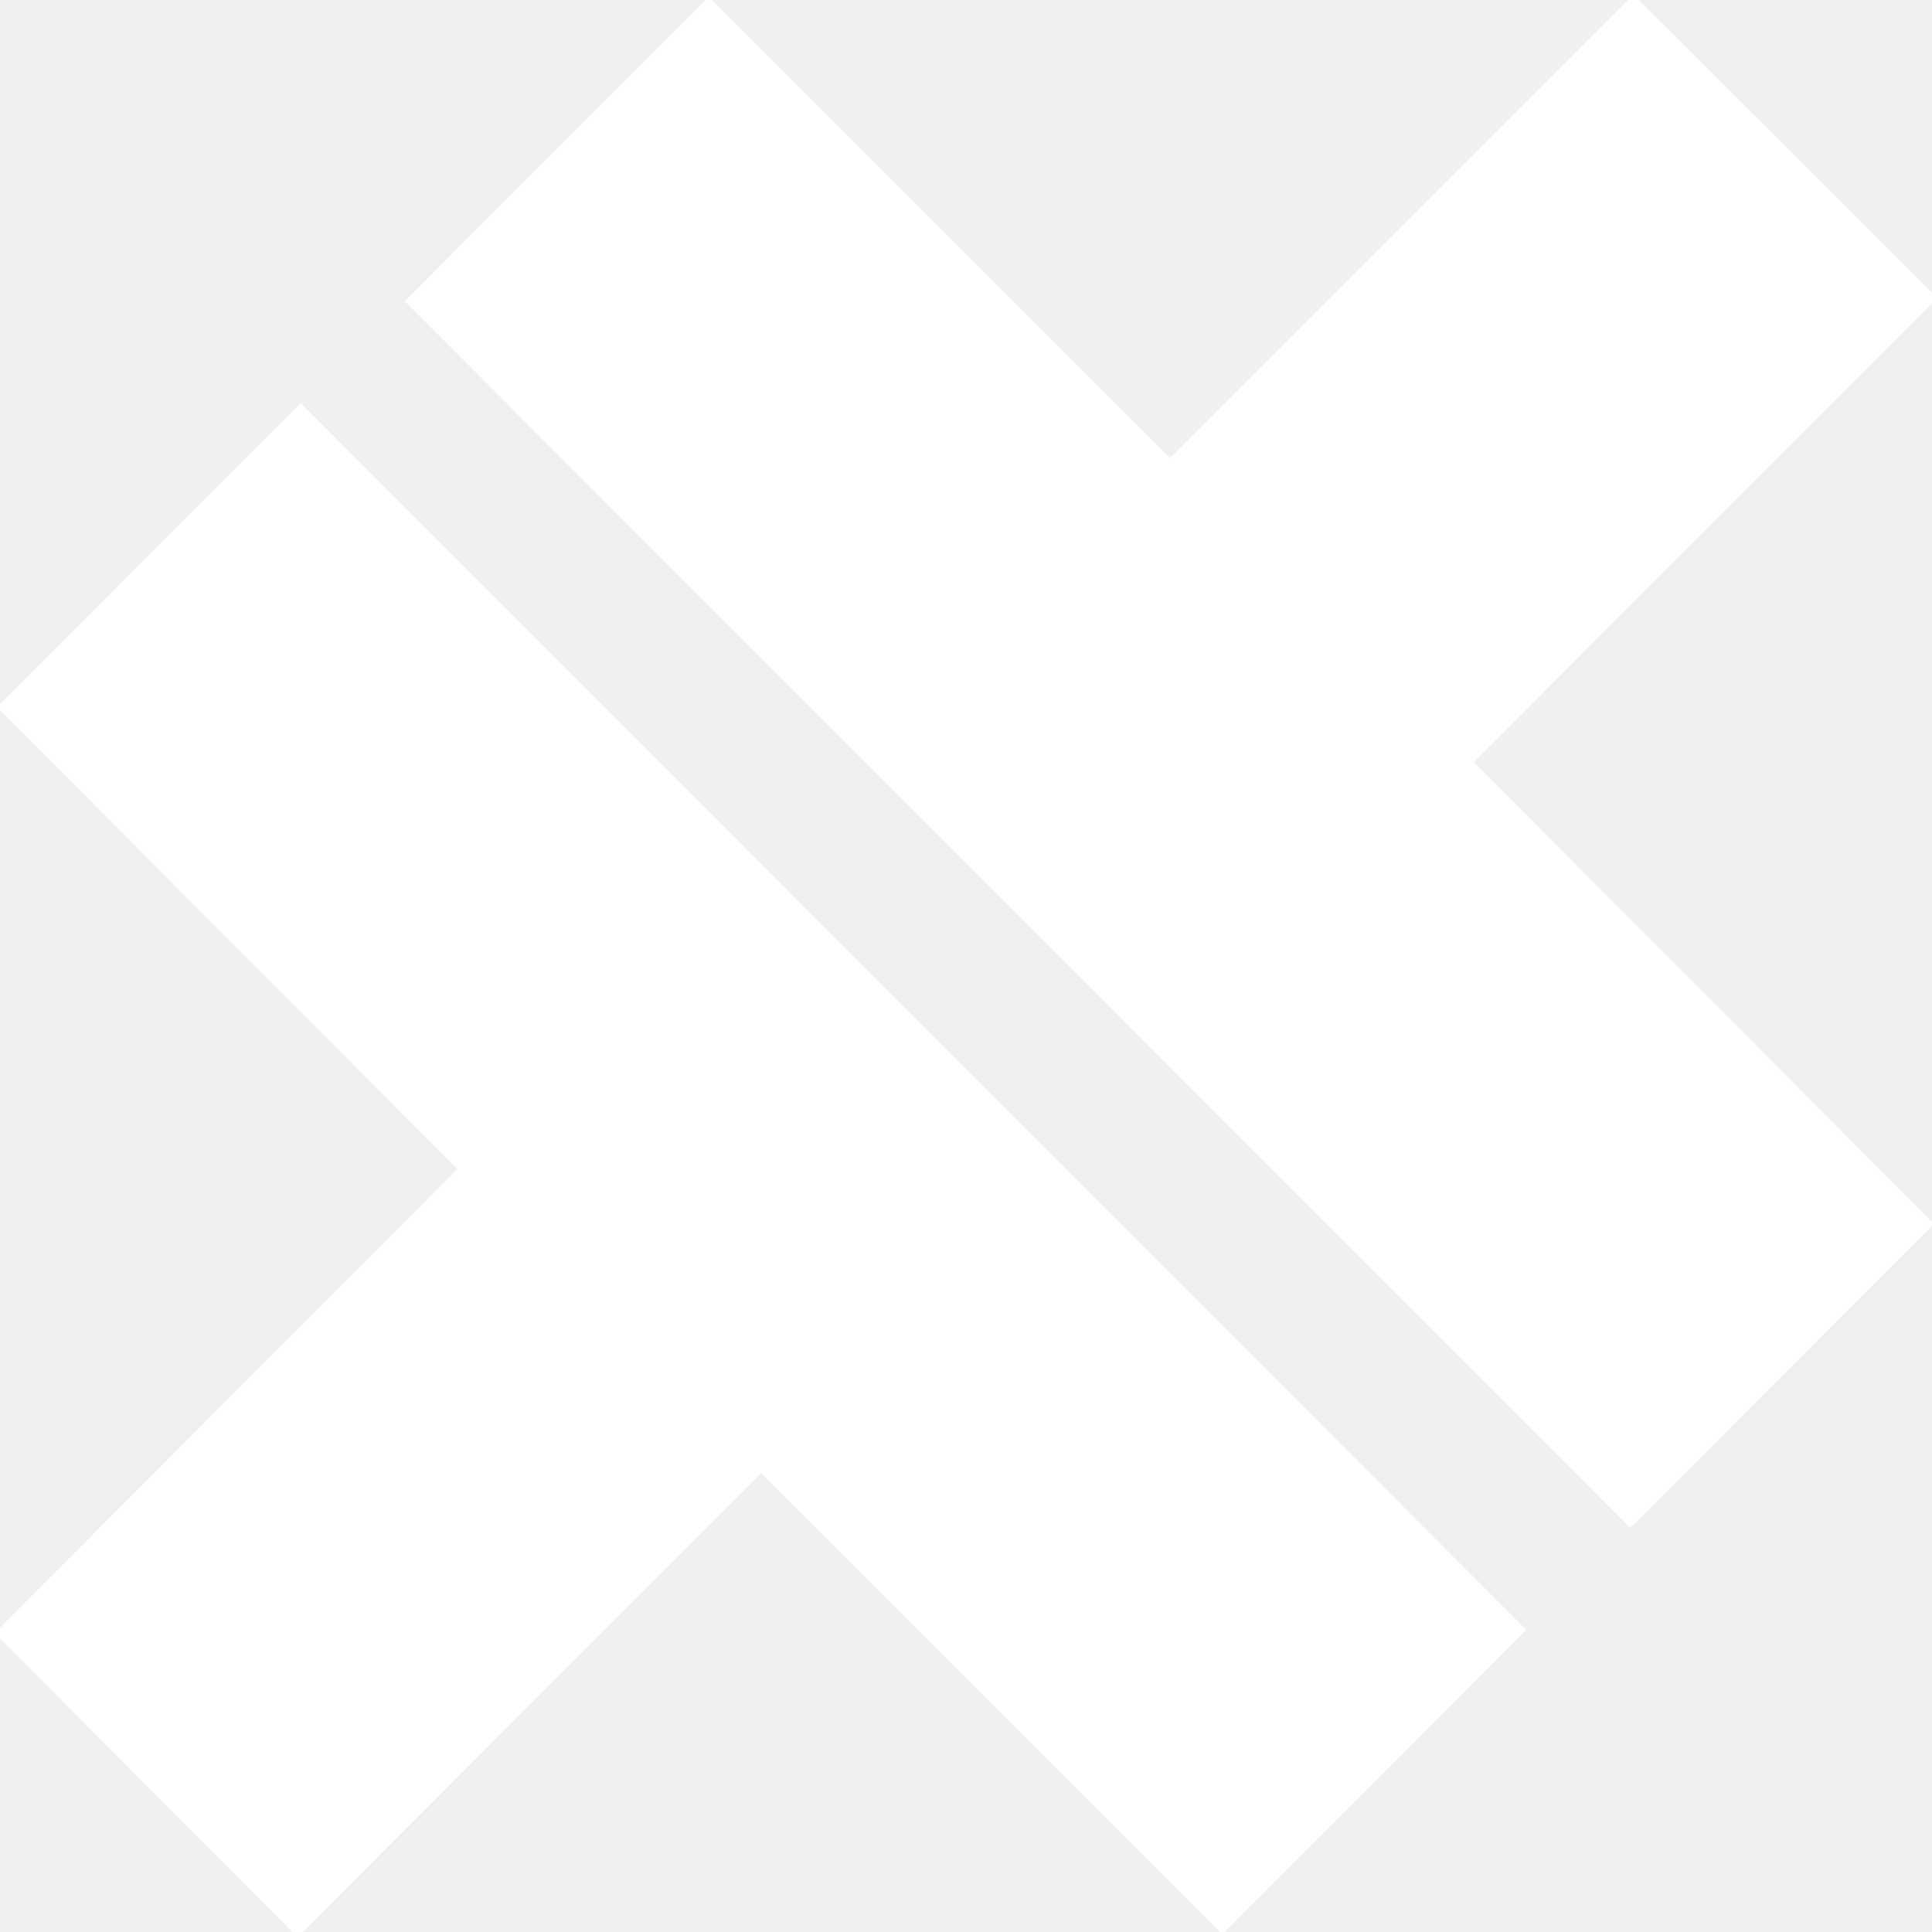
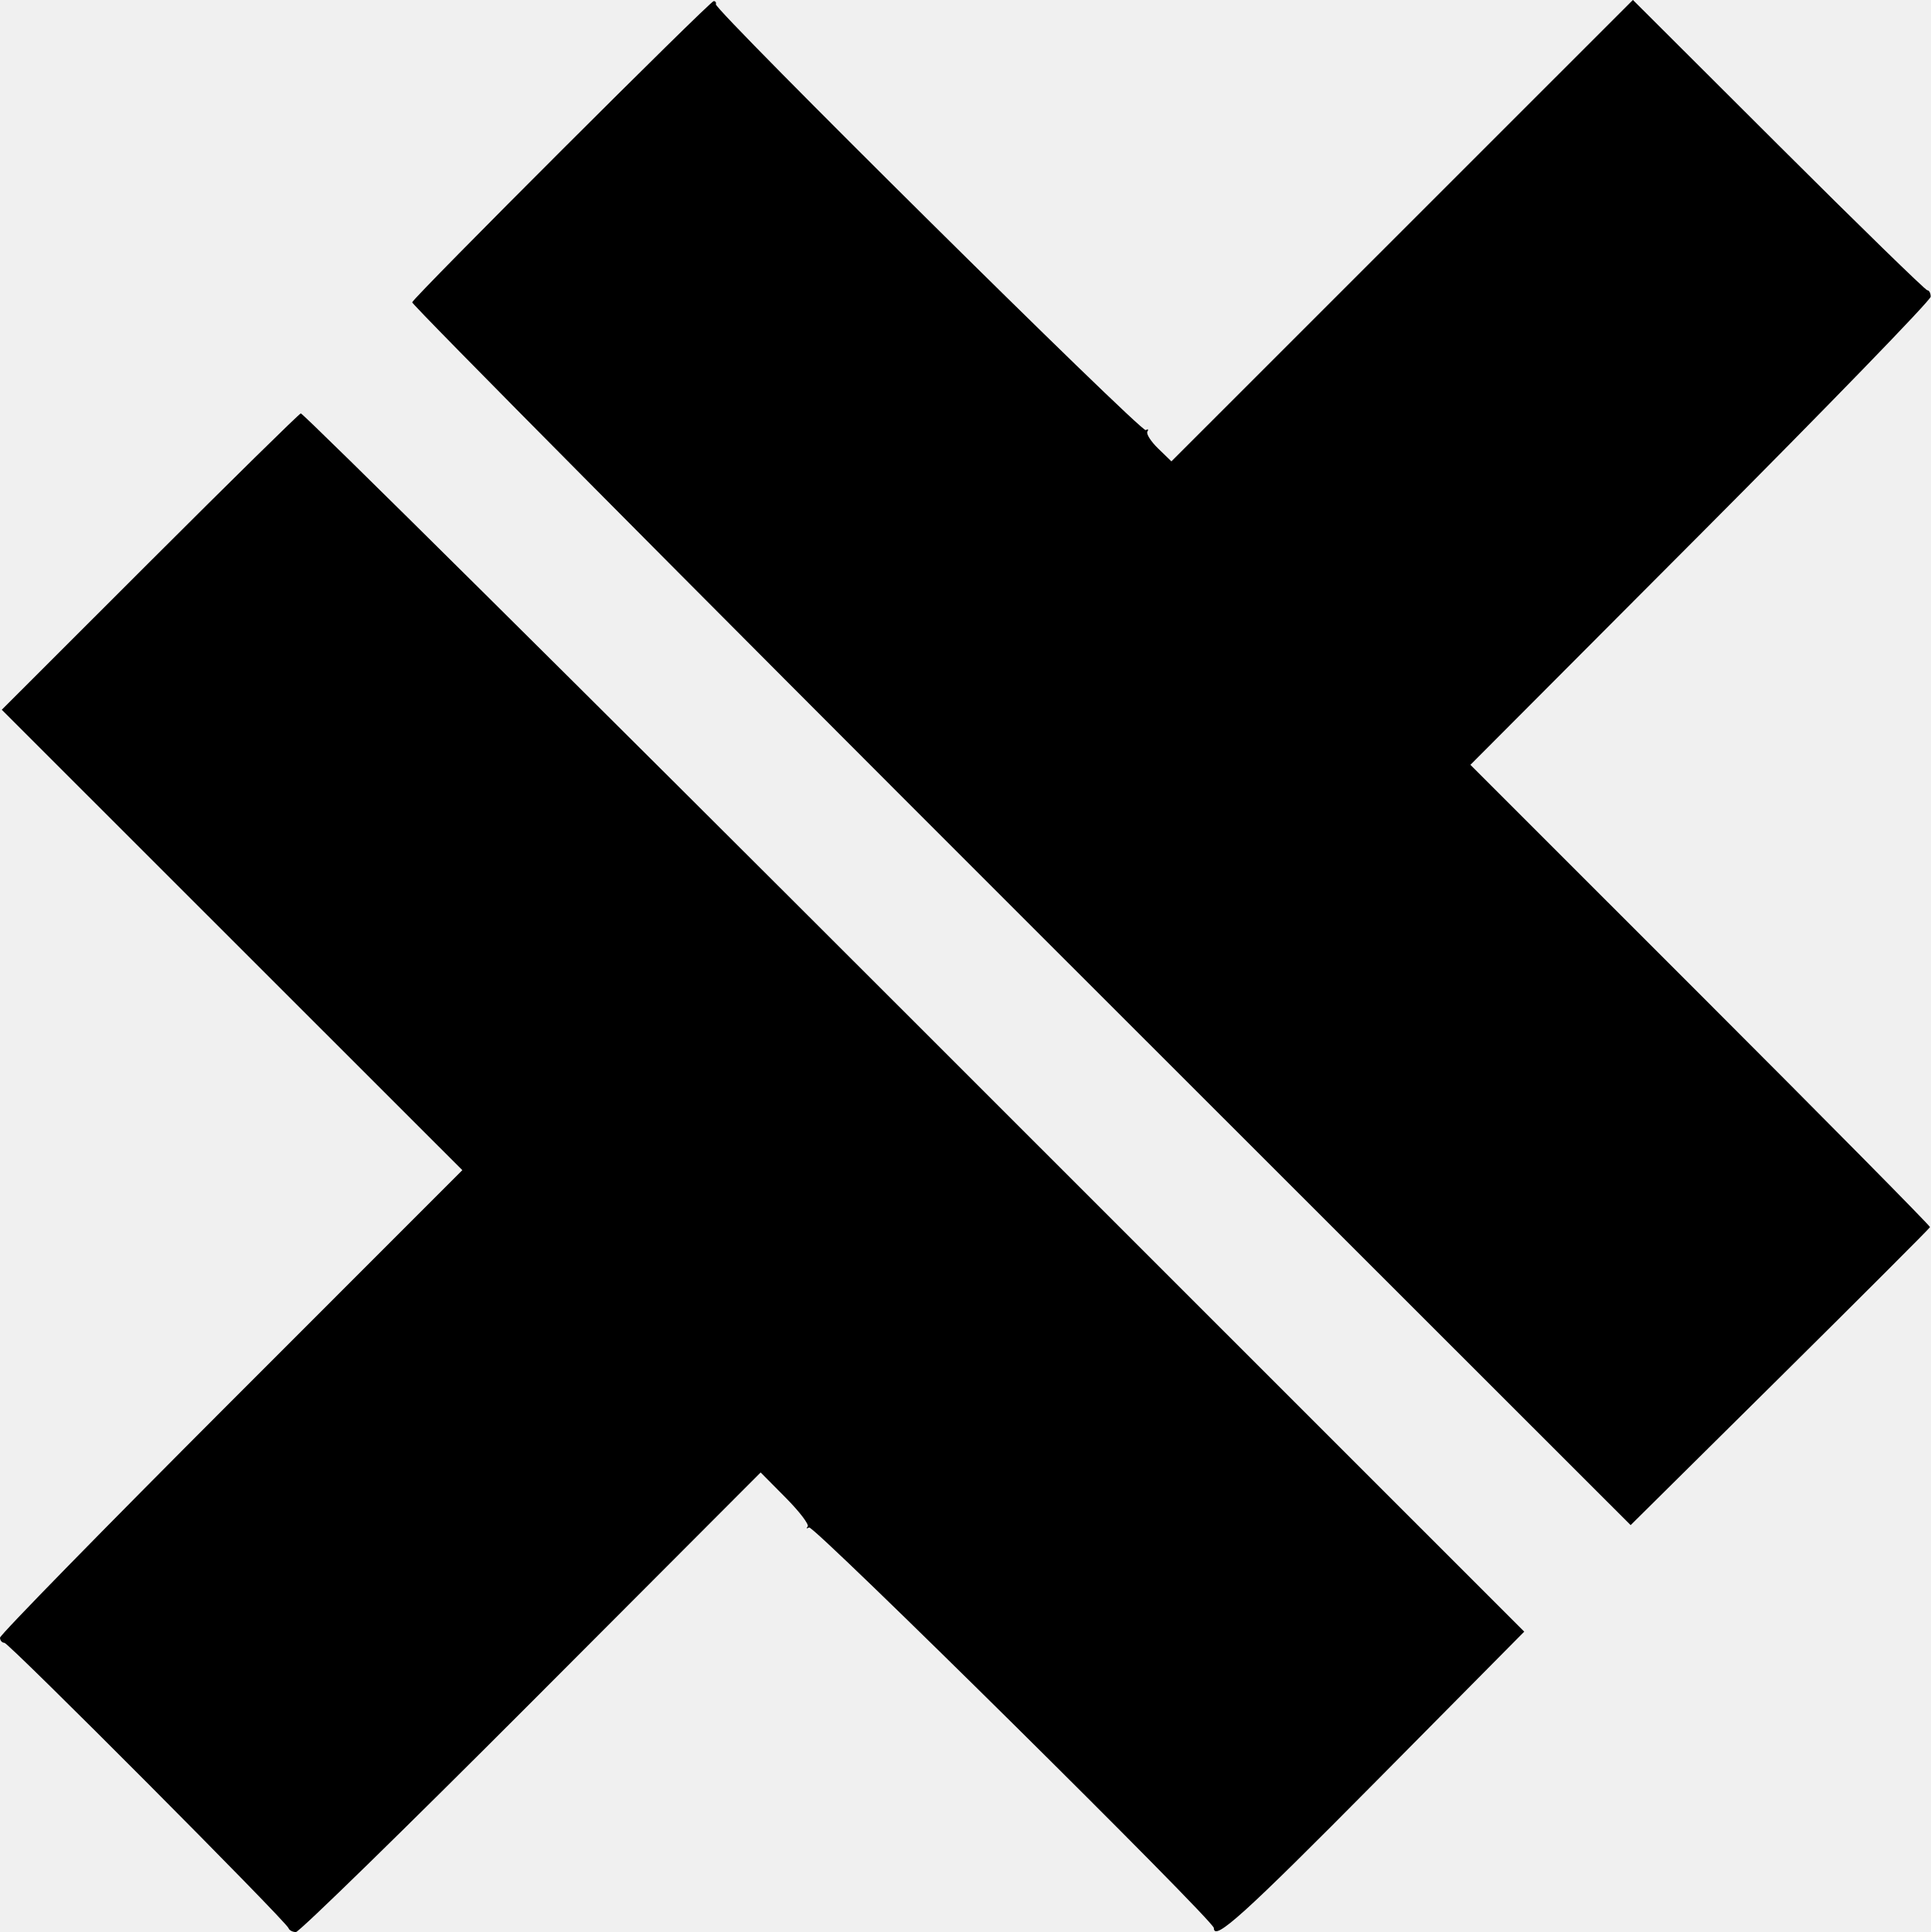
- <svg xmlns="http://www.w3.org/2000/svg" width="176px" height="176px" viewBox="0 0 256 256" version="1.1" preserveAspectRatio="xMidYMid" fill="#ffffff" stroke="#ffffff">
-   <g id="SVGRepo_bgCarrier" stroke-width="0" />
-   <g id="SVGRepo_tracerCarrier" stroke-linecap="round" stroke-linejoin="round" />
-   <g id="SVGRepo_iconCarrier">
-     <g>
-       <polygon fill="#ffffff" points="39.863 54.115 0.311 93.716 61.306 154.895 0 216.385 39.428 256.004 100.858 194.497 161.955 255.565 201.507 215.963"> </polygon>
-       <polygon fill="#ffffff" points="140.517 154.896 100.859 194.497 161.956 255.566 201.508 215.964"> </polygon>
-       <polygon fill-opacity="0.2" fill="#ffffff" points="140.517 154.896 100.859 194.497 116.126 209.679"> </polygon>
-       <polygon fill="#ffffff" points="194.57 100.985 256 39.478 216.431 0 155.019 61.384 93.917 0.311 54.365 39.913 216.01 201.761 255.562 162.159"> </polygon>
-       <polygon fill="#ffffff" points="115.36 100.987 155.019 61.385 93.917 0.313 54.365 39.914"> </polygon>
-       <polygon fill-opacity="0.2" fill="#ffffff" points="115.359 100.985 155.018 61.384 139.747 46.198"> </polygon>
-     </g>
+ <svg xmlns="http://www.w3.org/2000/svg" width="57.239mm" height="57.271mm" viewBox="0 0 57.239 57.271" version="1.1" id="svg1" xml:space="preserve">
+   <defs id="defs1">
+     <pattern id="EMFhbasepattern" patternUnits="userSpaceOnUse" width="6" height="6" x="0" y="0" />
+   </defs>
+   <g id="layer1" transform="translate(-82.96029,-109.5145)">
+     <path d="m 91.514,166.671 c -0.072,-0.206 -8.292,-8.459 -8.424,-8.459 -0.071,0 -0.129,-0.068 -0.129,-0.151 0,-0.083 3.084,-3.235 6.853,-7.005 l 6.853,-6.854 -6.827,-6.824 -6.827,-6.824 4.377,-4.374 c 2.407,-2.405 4.427,-4.39 4.488,-4.411 0.061,-0.02 8.247,8.097 18.191,18.038 l 18.08,18.075 -4.39,4.433 c -3.92,3.959 -4.812,4.765 -4.812,4.351 0,-0.217 -11.862,-11.952 -12.001,-11.873 -0.074,0.042 -0.092,0.03 -0.041,-0.026 0.052,-0.057 -0.241,-0.441 -0.65,-0.854 l -0.744,-0.75 -6.799,6.812 c -3.74,3.747 -6.88,6.812 -6.978,6.812 -0.098,0 -0.197,-0.051 -0.219,-0.115 z m 21.71,-30.015 c -9.945,-9.938 -18.064,-18.119 -18.044,-18.18 0.056,-0.165 8.83,-8.929 8.939,-8.929 0.052,0 0.081,0.042 0.064,0.094 -0.051,0.16 12.614,12.705 12.745,12.624 0.068,-0.042 0.09,-0.022 0.049,0.044 -0.041,0.066 0.103,0.292 0.319,0.501 l 0.393,0.381 6.841,-6.839 6.841,-6.839 4.314,4.303 c 2.373,2.367 4.359,4.303 4.414,4.303 0.055,0 0.1,0.086 0.1,0.191 0,0.105 -3.07,3.27 -6.823,7.034 l -6.823,6.843 6.823,6.821 c 3.752,3.751 6.814,6.849 6.803,6.883 -0.011,0.034 -2.012,2.036 -4.447,4.448 l -4.428,4.385 z" id="path7" />
  </g>
</svg>
